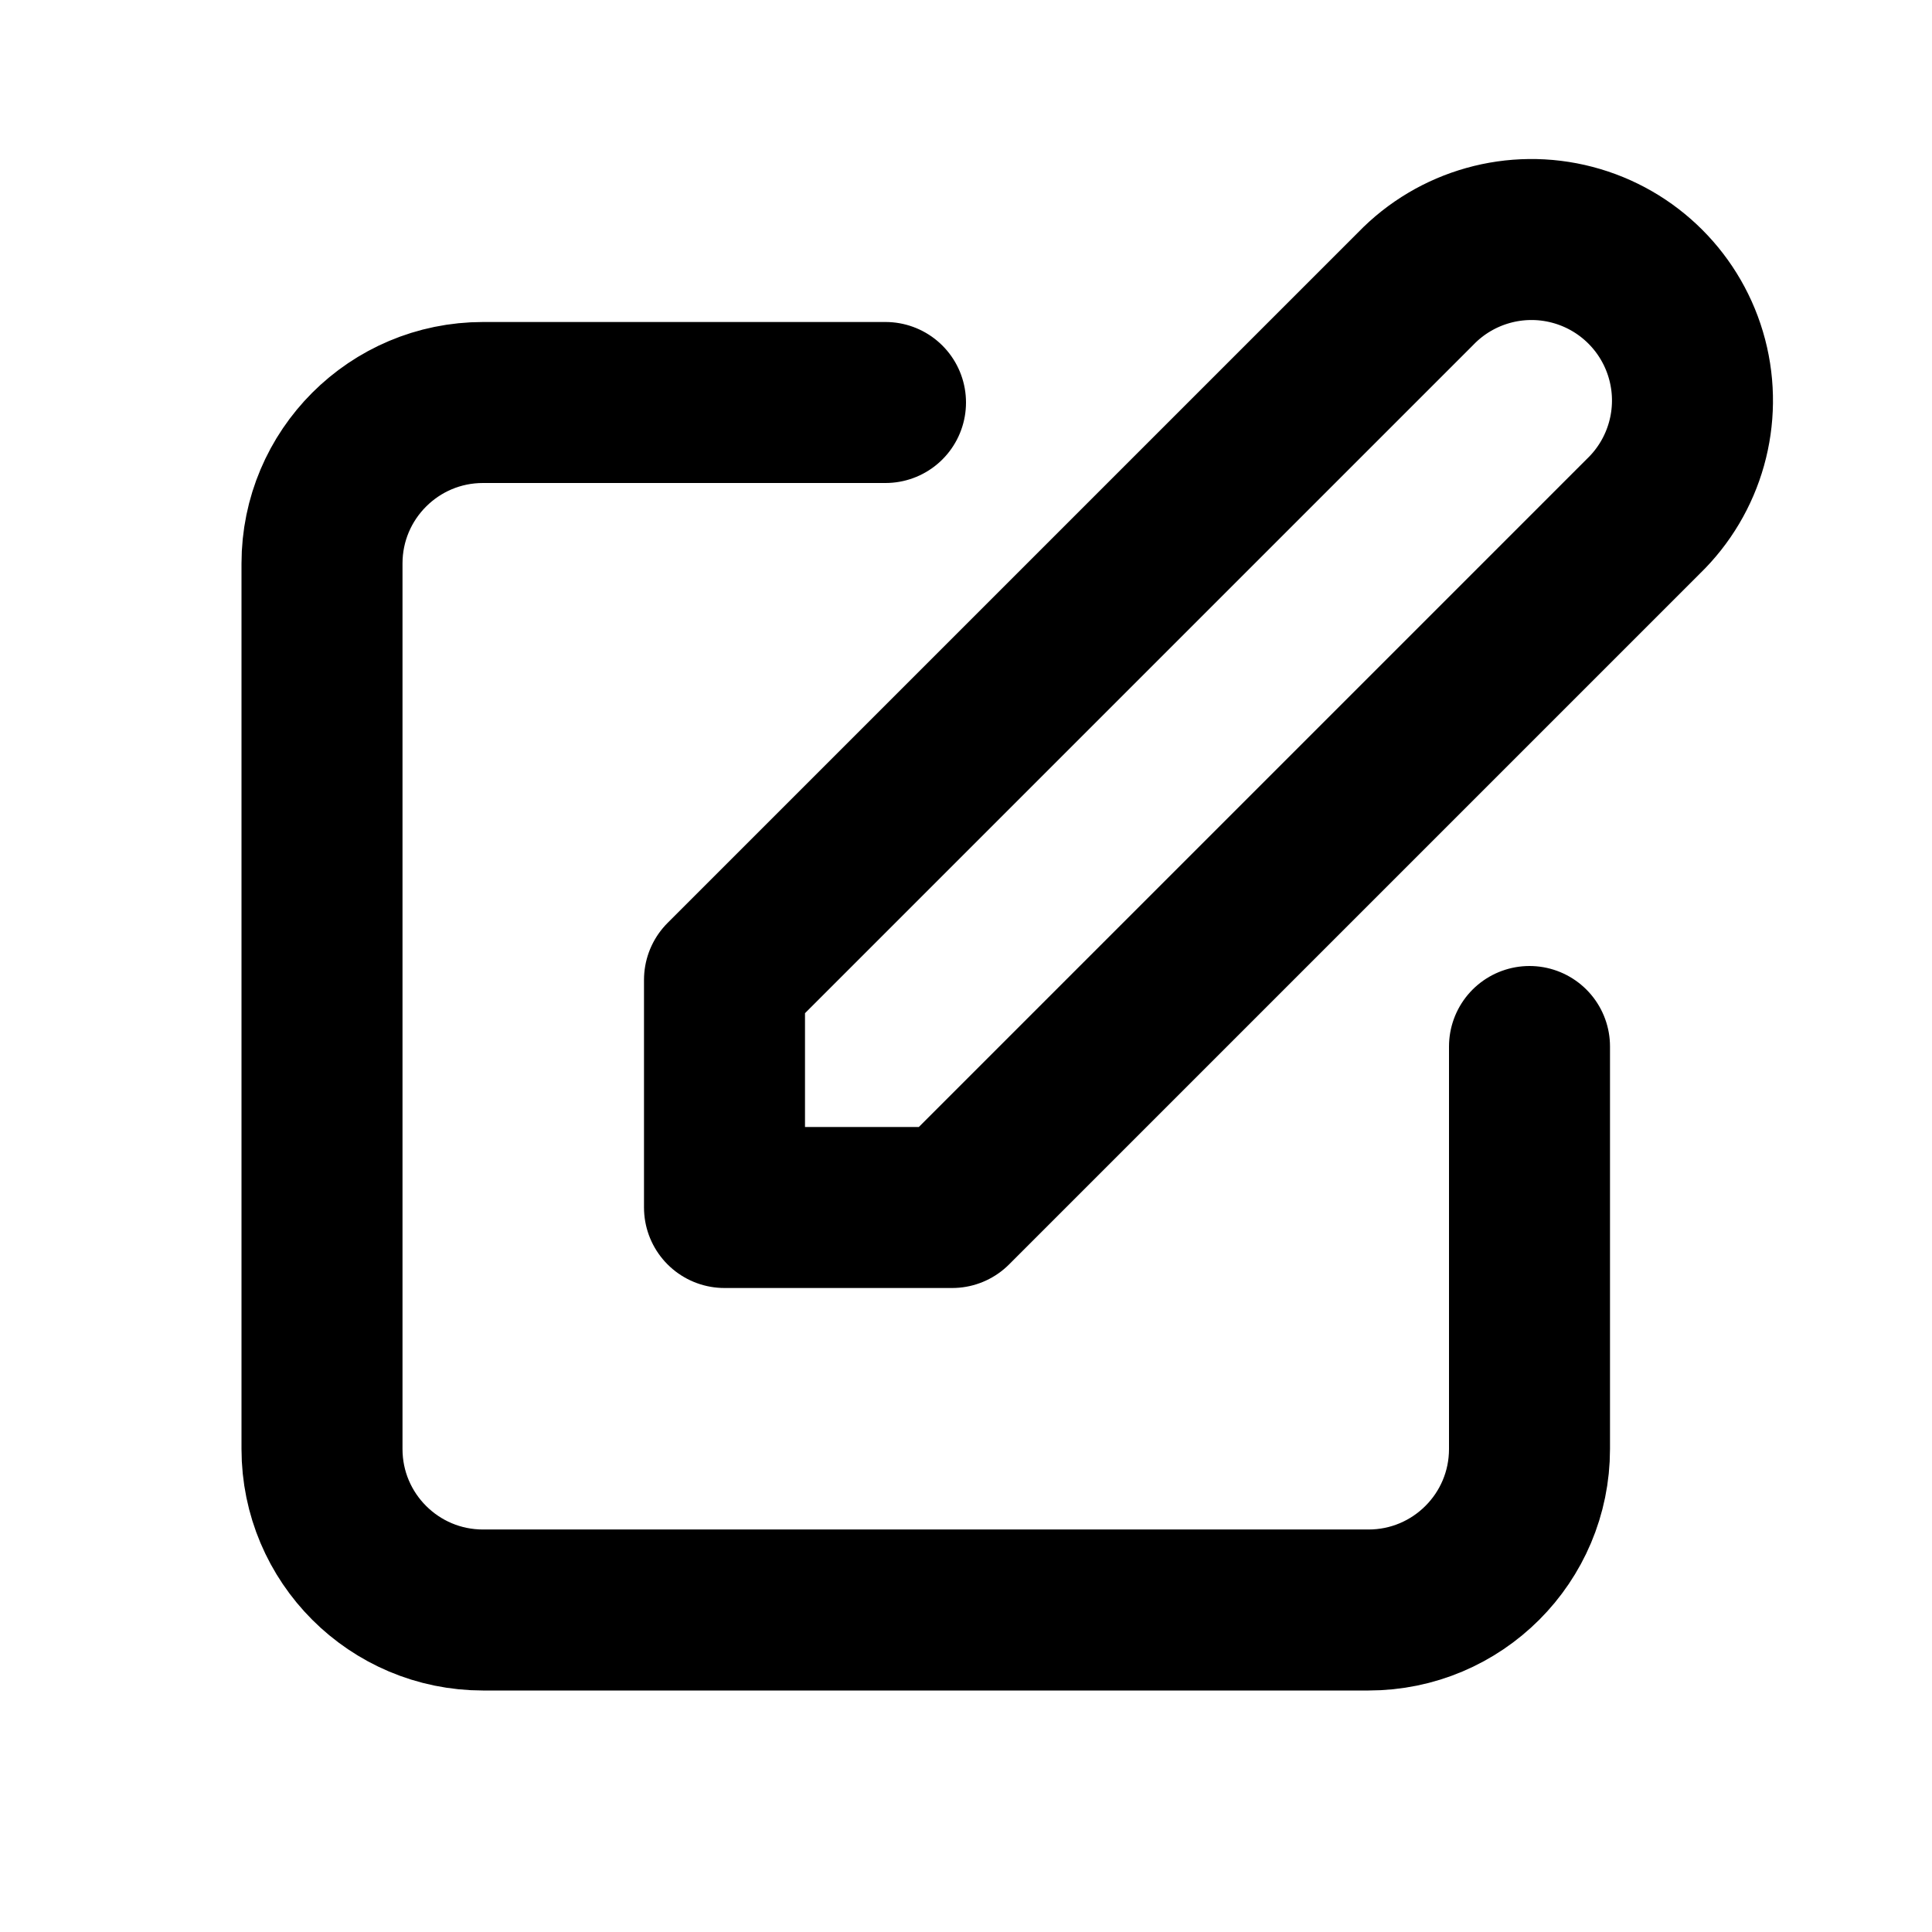
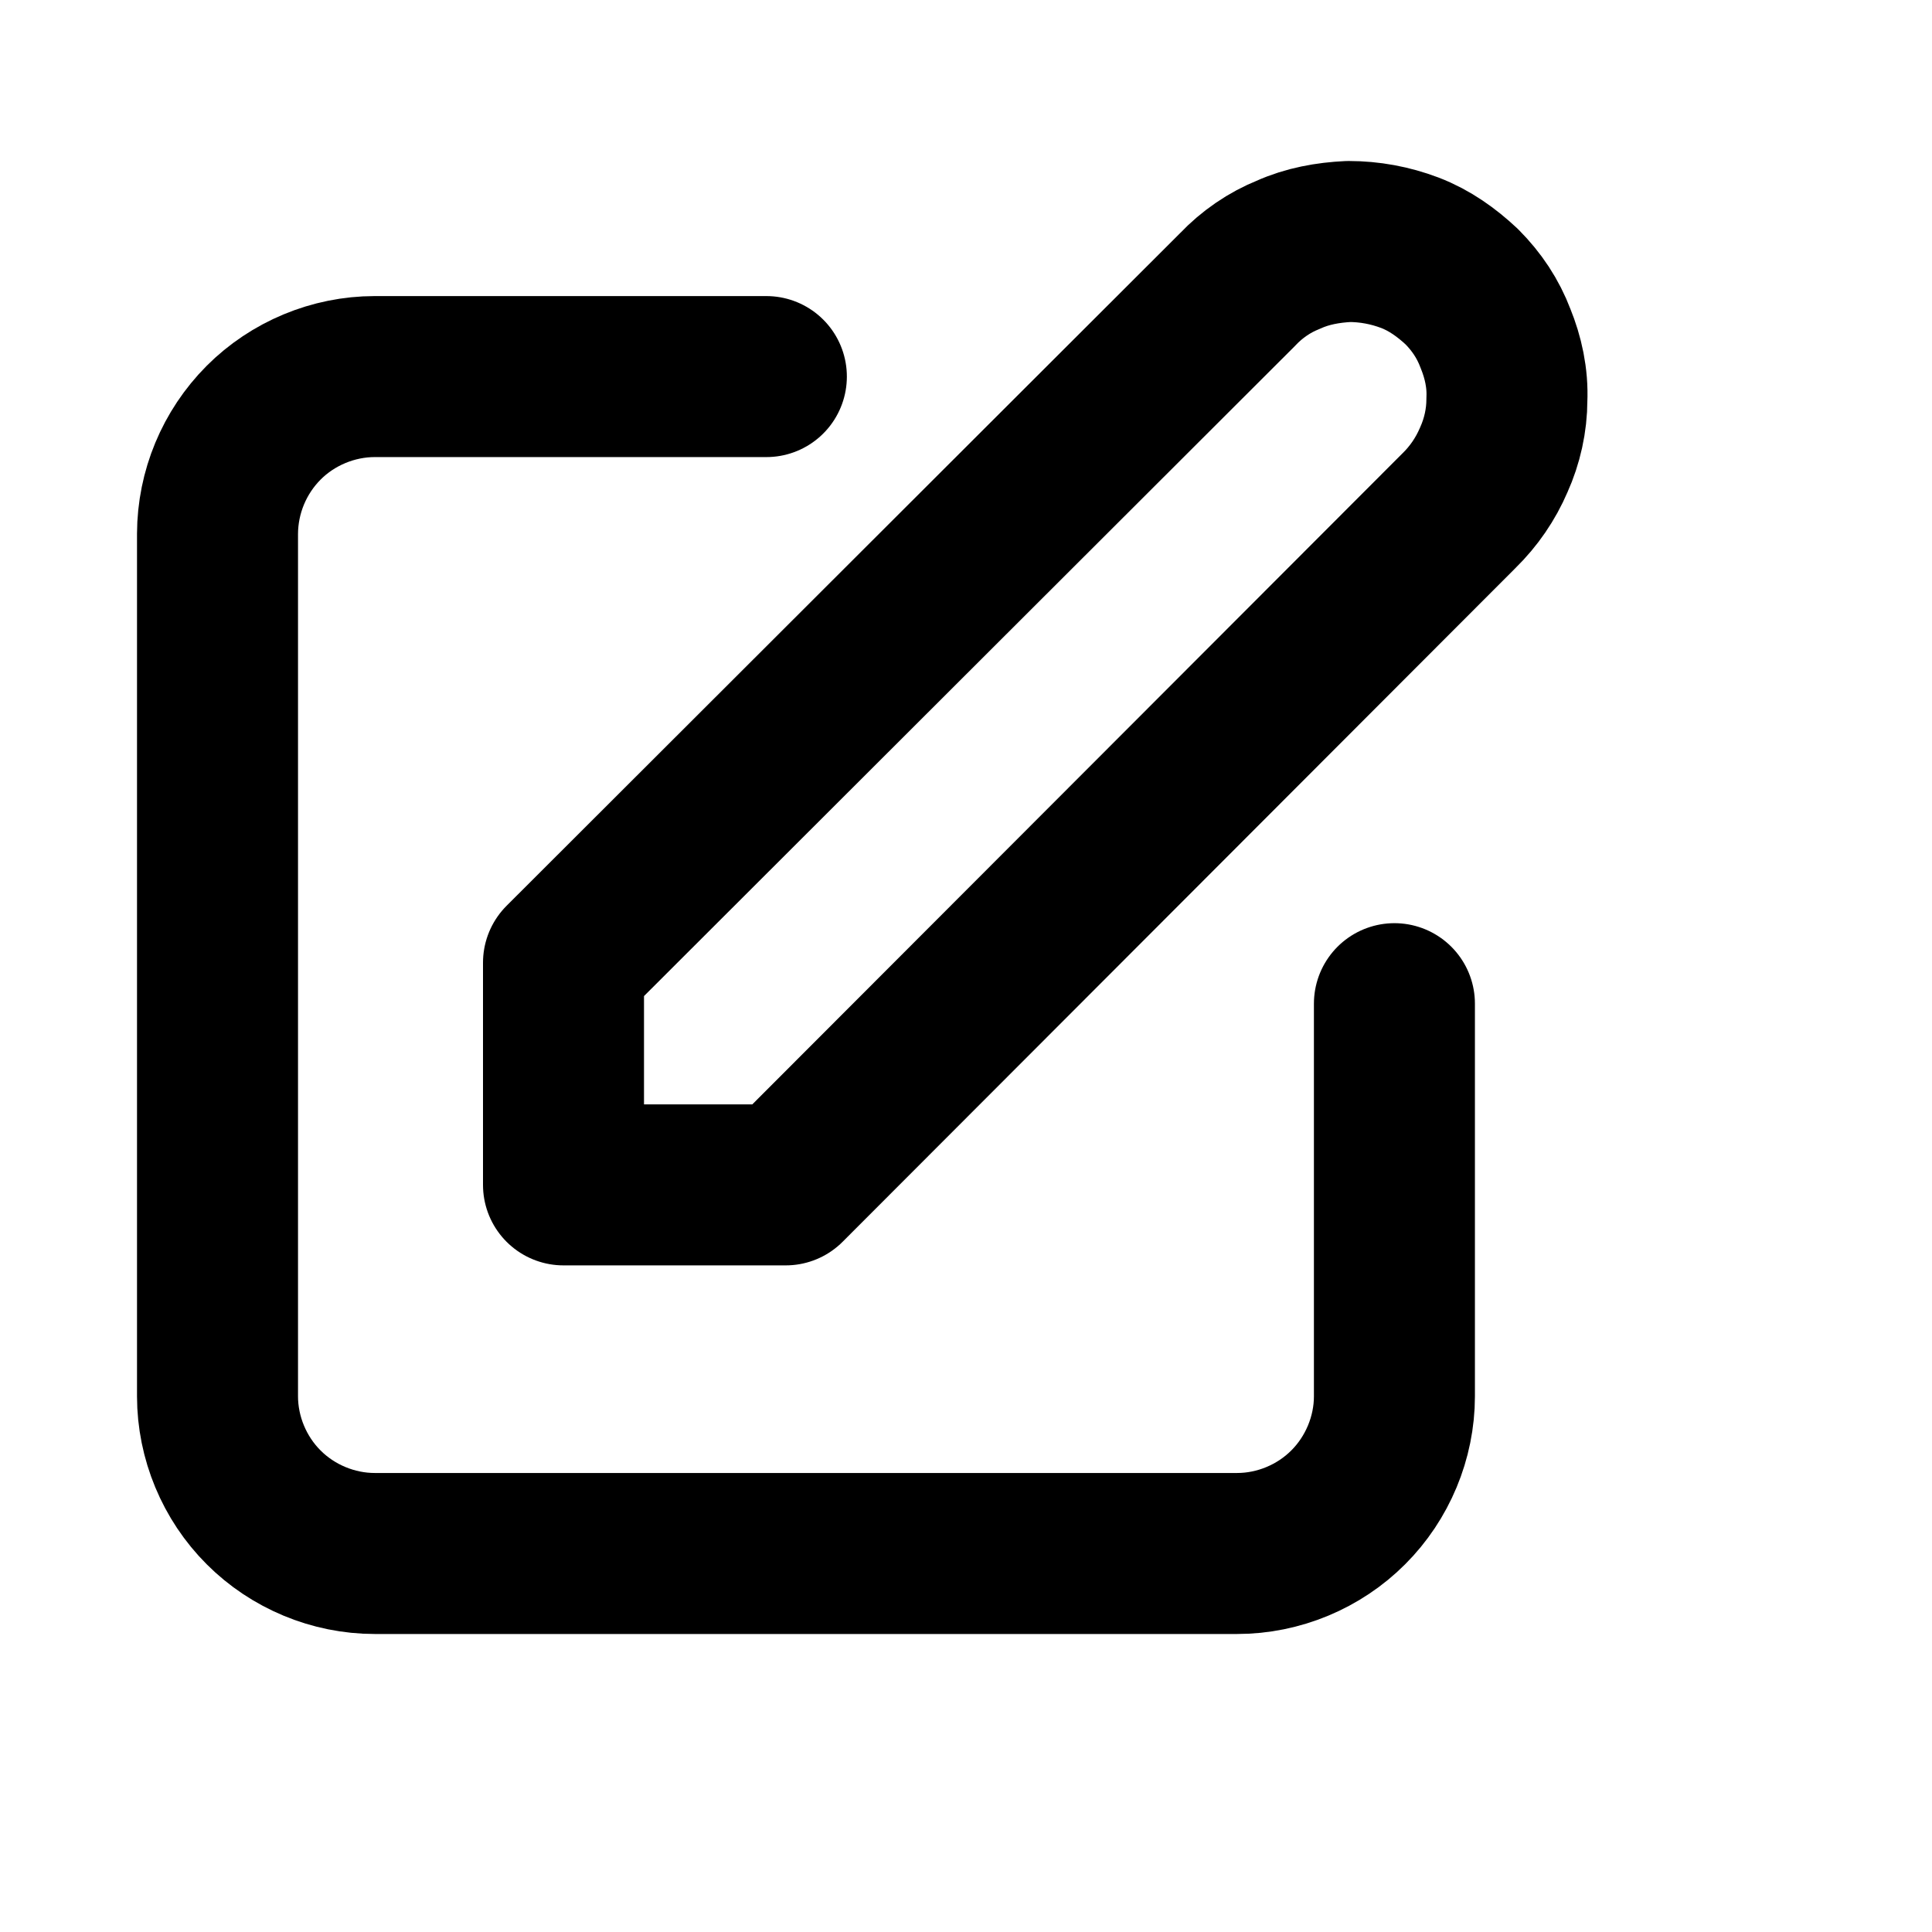
<svg xmlns="http://www.w3.org/2000/svg" fill="none" viewBox="0 0 24 24" stroke-width="2" stroke="currentColor" aria-hidden="true">
-   <path stroke-linecap="round" stroke-linejoin="round" d="M11 5H6a2 2 0 00-2 2v11a2 2 0 002 2h11a2 2 0 002-2v-5m-1.414-9.414a2 2 0 112.828 2.828L11.828 15H9v-2.828l8.586-8.586z" />
+   <path stroke-linecap="round" stroke-linejoin="round" d="M9.52 4.678H4.655c-.515 0-1.018.21-1.38.573a1.967 1.967 0 00-.573 1.38v10.714c0 .515.21 1.018.573 1.38.362.363.865.573 1.38.573h10.713c.515 0 1.018-.21 1.38-.573.363-.362.574-.865.574-1.38v-4.877" />
+   <path stroke-linecap="round" stroke-linejoin="round" d="M15.374 3.596c.176-.187.398-.339.632-.432.234-.106.491-.152.748-.164.258 0 .515.047.76.14.246.094.457.246.644.421.187.188.327.398.42.644.095.234.153.49.141.76 0 .257-.058.515-.163.748a1.962 1.962 0 01-.433.632L9.76 14.719H7v-2.76l8.374-8.363z" />
</svg>
